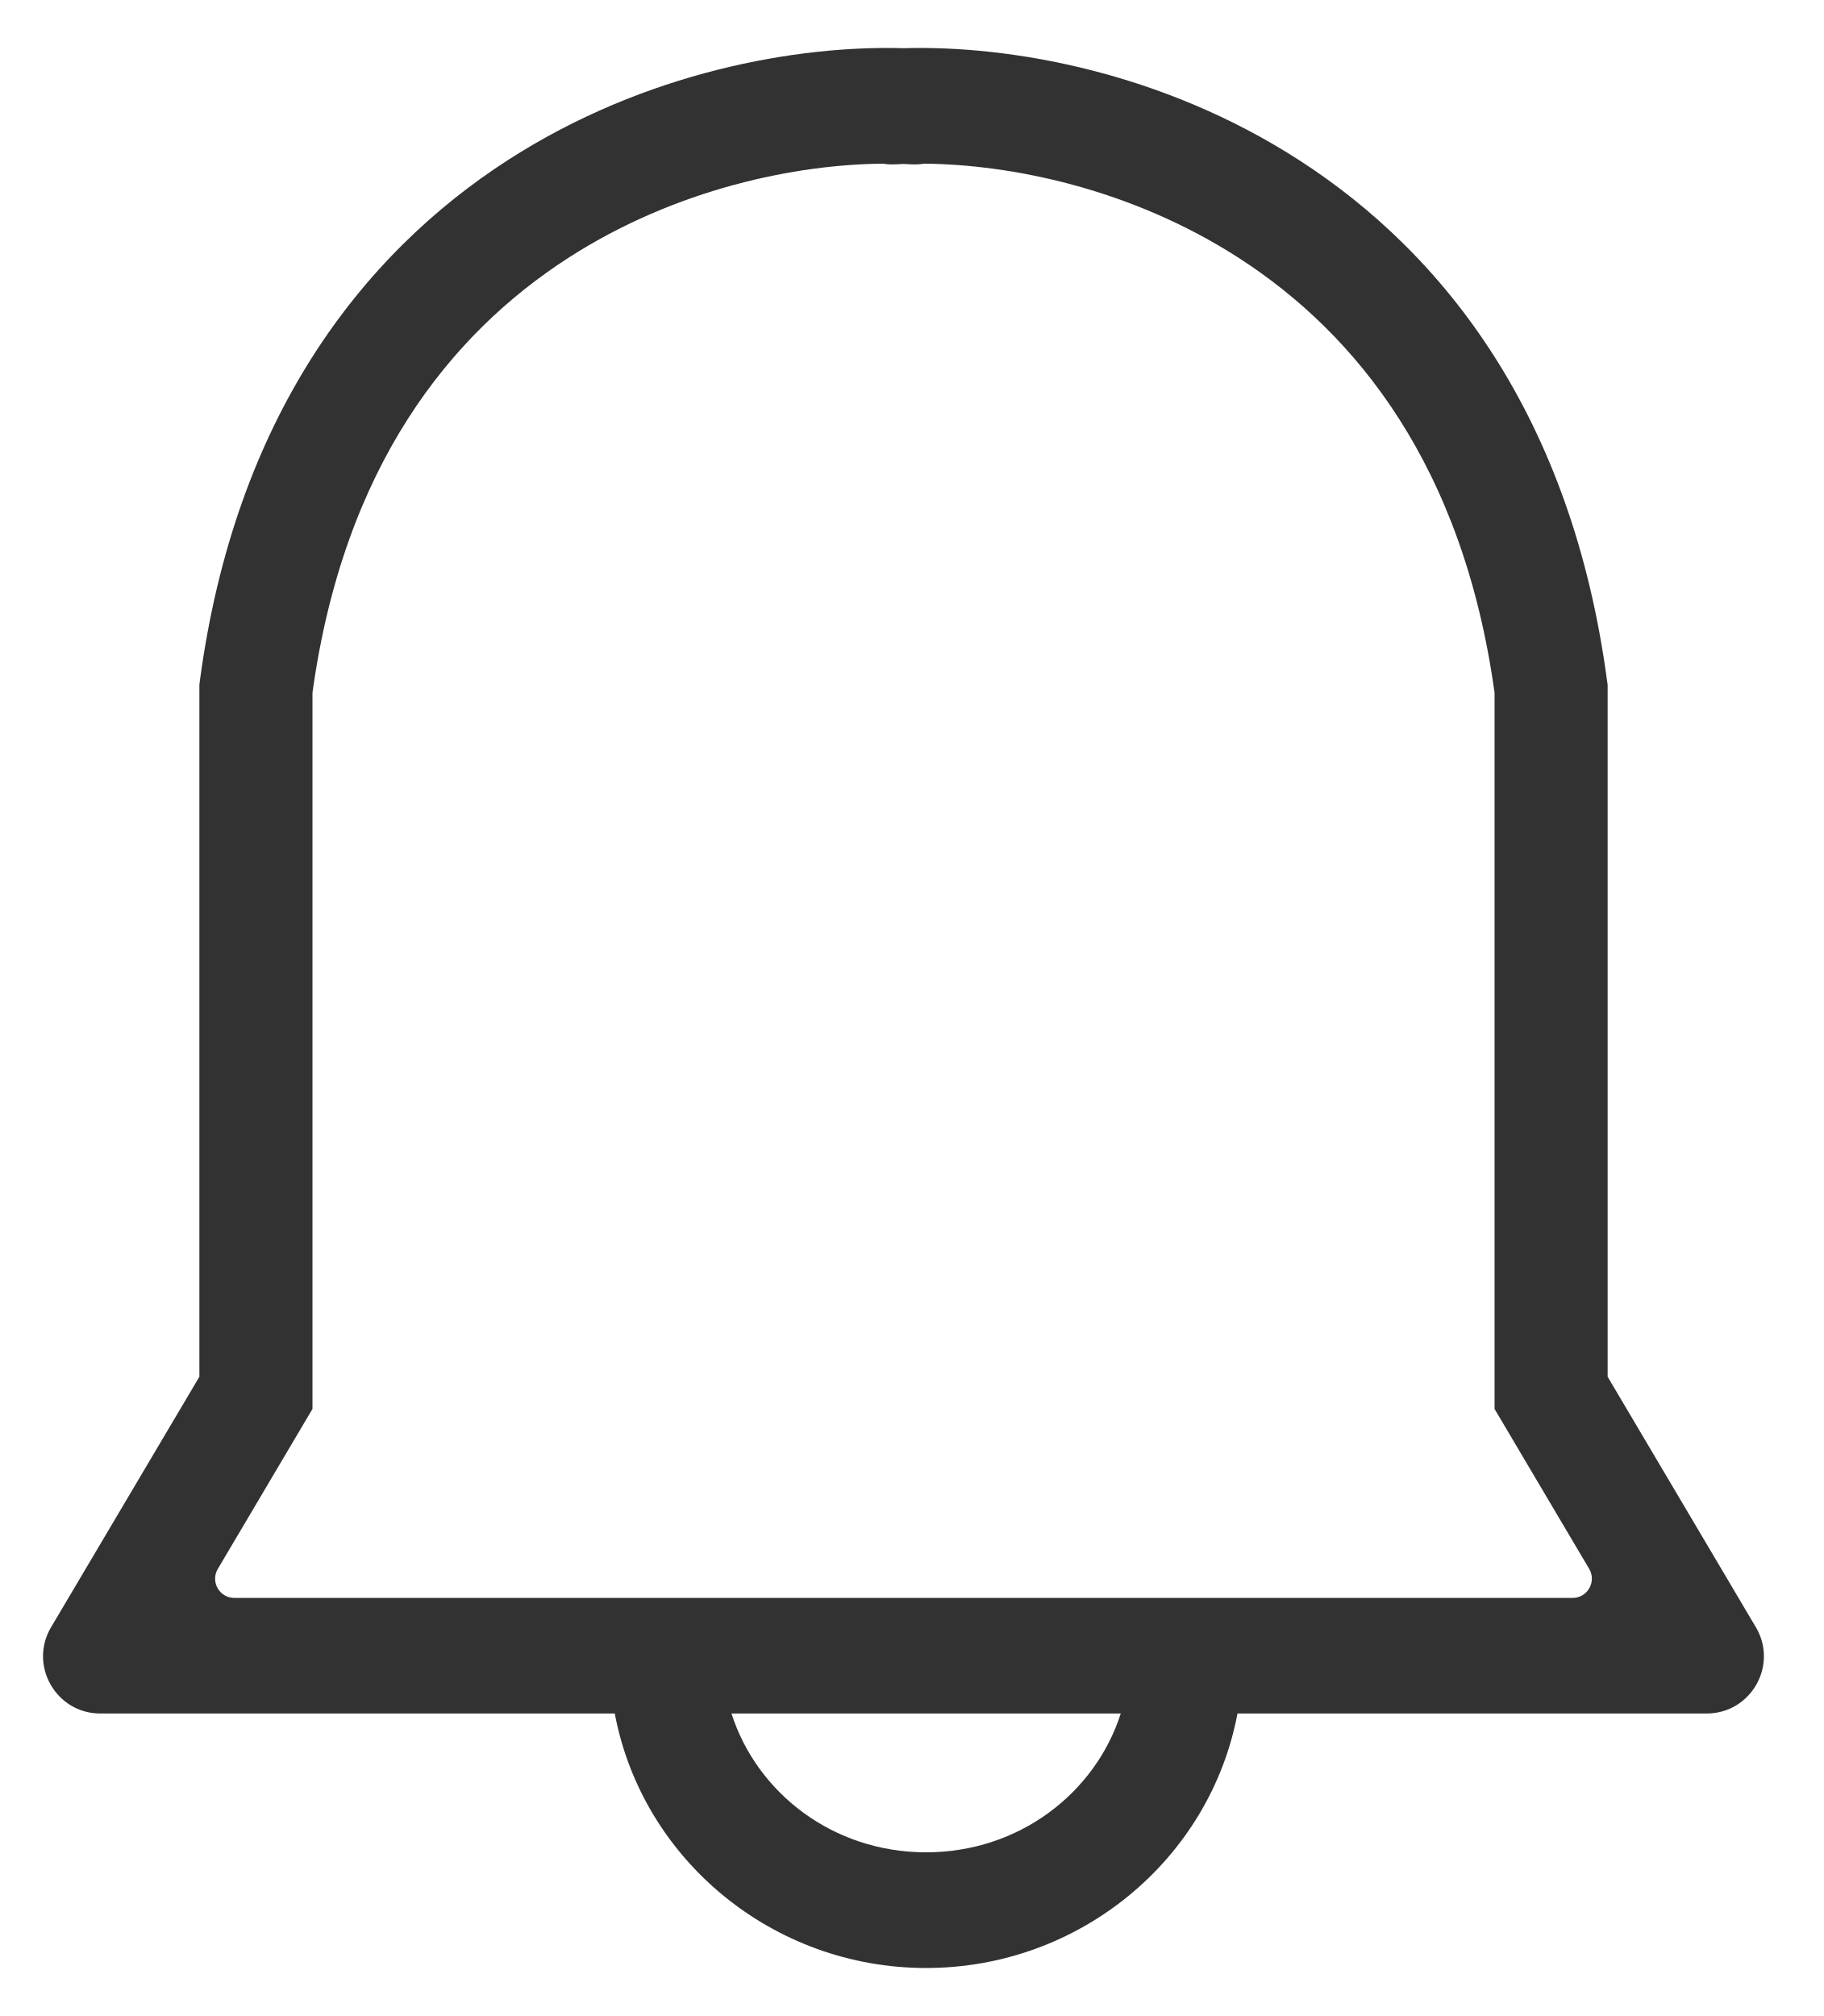
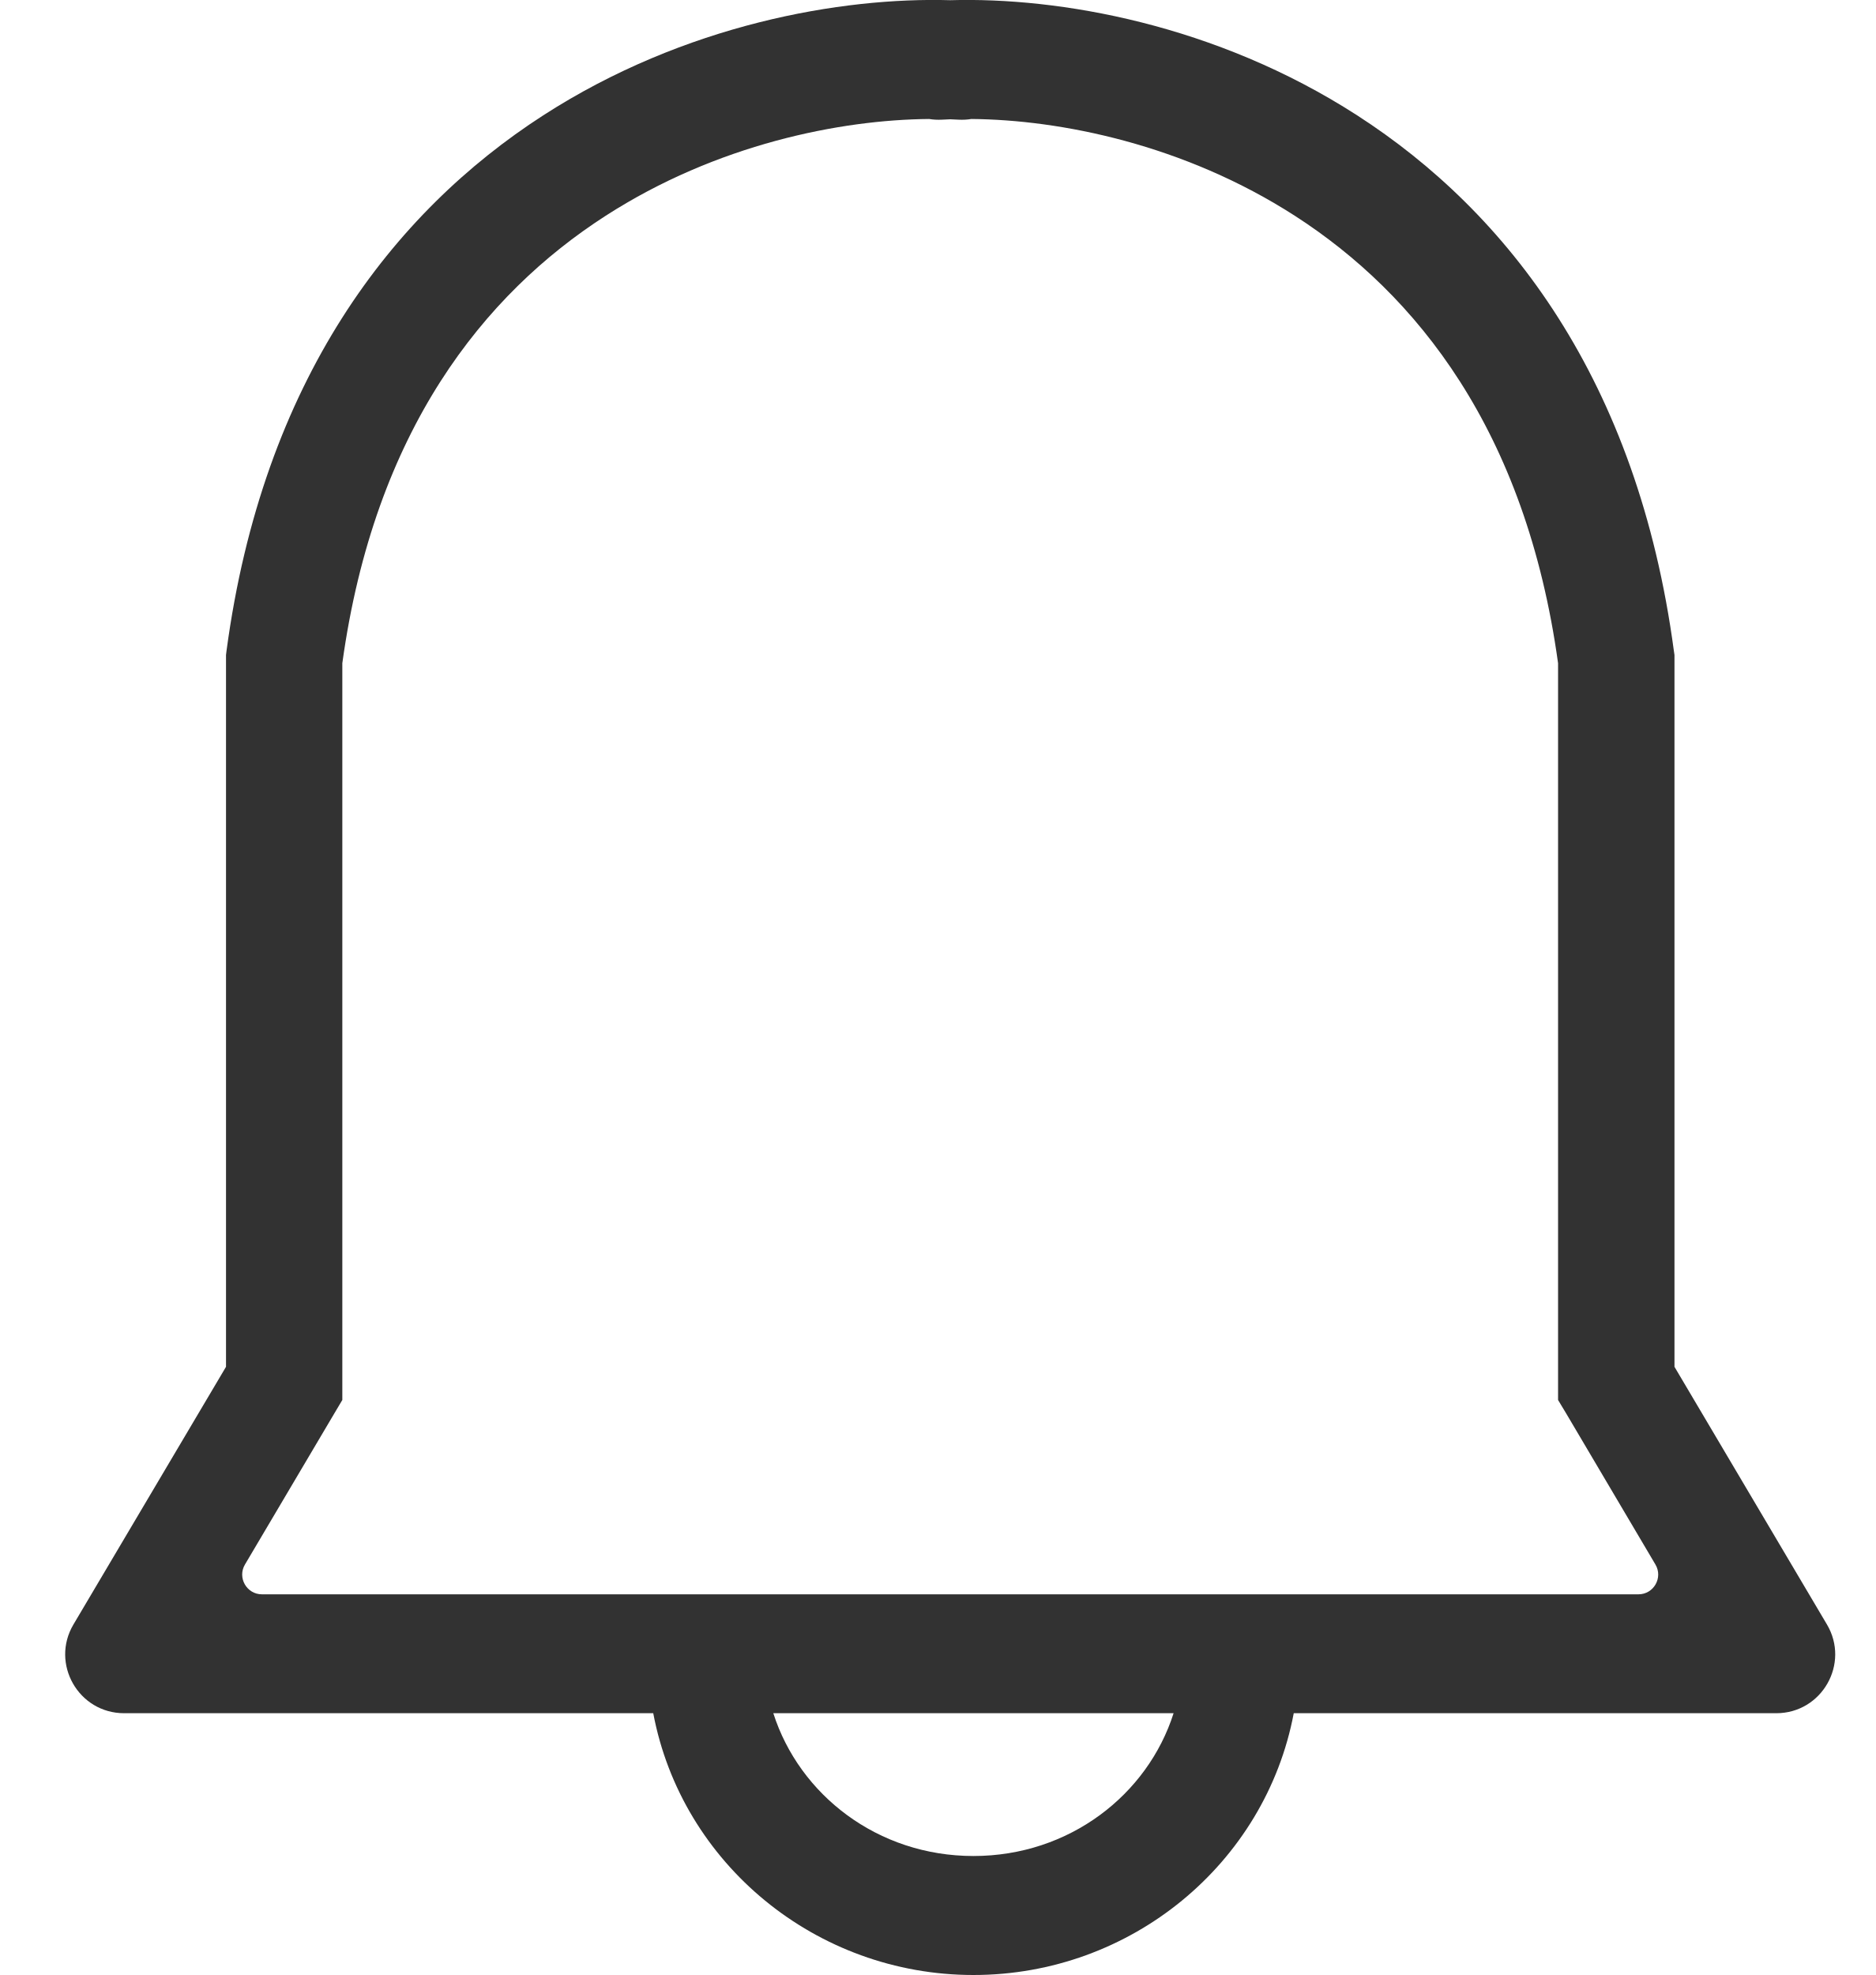
- <svg xmlns="http://www.w3.org/2000/svg" width="19" height="21" viewBox="0 0 19 21" fill="none">
-   <path fill-rule="evenodd" clip-rule="evenodd" d="M5.29 1.668C6.723 0.744 8.312 0.47 9.412 0.502C10.512 0.47 12.1 0.744 13.533 1.668C15.058 2.651 16.374 4.35 16.741 7.092L16.747 7.133V7.174V14.341L18.282 16.935L18.291 16.95C18.526 17.347 18.24 17.849 17.778 17.849H12.891C12.603 19.374 11.241 20.5 9.647 20.5C8.054 20.5 6.692 19.374 6.404 17.849H1.045C0.584 17.849 0.297 17.347 0.532 16.95L0.541 16.935L2.077 14.341V7.174V7.133L2.082 7.092C2.449 4.35 3.766 2.651 5.29 1.668ZM7.62 17.849C7.884 18.675 8.676 19.295 9.647 19.295C10.618 19.295 11.411 18.675 11.675 17.849H9.53H9.294H7.62ZM6.937 16.645H2.441C2.286 16.645 2.19 16.476 2.269 16.343L3.17 14.82L3.255 14.677V14.509V7.216C3.581 4.857 4.69 3.479 5.919 2.687C7.047 1.96 8.302 1.712 9.198 1.705C9.24 1.712 9.283 1.714 9.327 1.712C9.355 1.71 9.383 1.709 9.412 1.708C9.441 1.709 9.469 1.71 9.497 1.712C9.541 1.714 9.584 1.712 9.626 1.705C10.522 1.712 11.777 1.96 12.905 2.687C14.133 3.479 15.242 4.857 15.569 7.216V14.509V14.677L15.654 14.82L16.555 16.343C16.633 16.476 16.537 16.645 16.382 16.645H12.358H9.53H9.294H6.937Z" fill="#323232" />
+ <svg xmlns="http://www.w3.org/2000/svg" width="19" height="20" viewBox="0 0 19 20" fill="none">
+   <path fill-rule="evenodd" clip-rule="evenodd" d="M5.502 1.168C6.935 0.244 8.524 -0.03 9.624 0.002C10.724 -0.03 12.312 0.244 13.745 1.168C15.27 2.151 16.586 3.85 16.953 6.592L16.959 6.633V6.674V13.841L18.494 16.435L18.503 16.45C18.738 16.847 18.452 17.349 17.99 17.349H13.103C12.815 18.874 11.453 20 9.859 20C8.266 20 6.904 18.874 6.616 17.349H1.257C0.795 17.349 0.509 16.847 0.744 16.45L0.753 16.435L2.289 13.841V6.674V6.633L2.294 6.592C2.661 3.85 3.978 2.151 5.502 1.168ZM7.832 17.349C8.096 18.175 8.888 18.795 9.859 18.795C10.83 18.795 11.623 18.175 11.886 17.349H9.742H9.506H7.832ZM7.149 16.145H2.653C2.498 16.145 2.402 15.976 2.481 15.843L3.382 14.32L3.467 14.177V14.009V6.716C3.793 4.357 4.902 2.979 6.131 2.187C7.258 1.46 8.514 1.212 9.41 1.205C9.452 1.212 9.495 1.214 9.539 1.212C9.566 1.21 9.595 1.209 9.624 1.208C9.653 1.209 9.681 1.21 9.709 1.212C9.753 1.214 9.796 1.212 9.838 1.205C10.734 1.212 11.989 1.46 13.117 2.187C14.345 2.979 15.454 4.357 15.78 6.716V14.009V14.177L15.866 14.32L16.766 15.843C16.845 15.976 16.749 16.145 16.594 16.145H12.57H9.742H9.506H7.149Z" fill="#323232" />
</svg>
